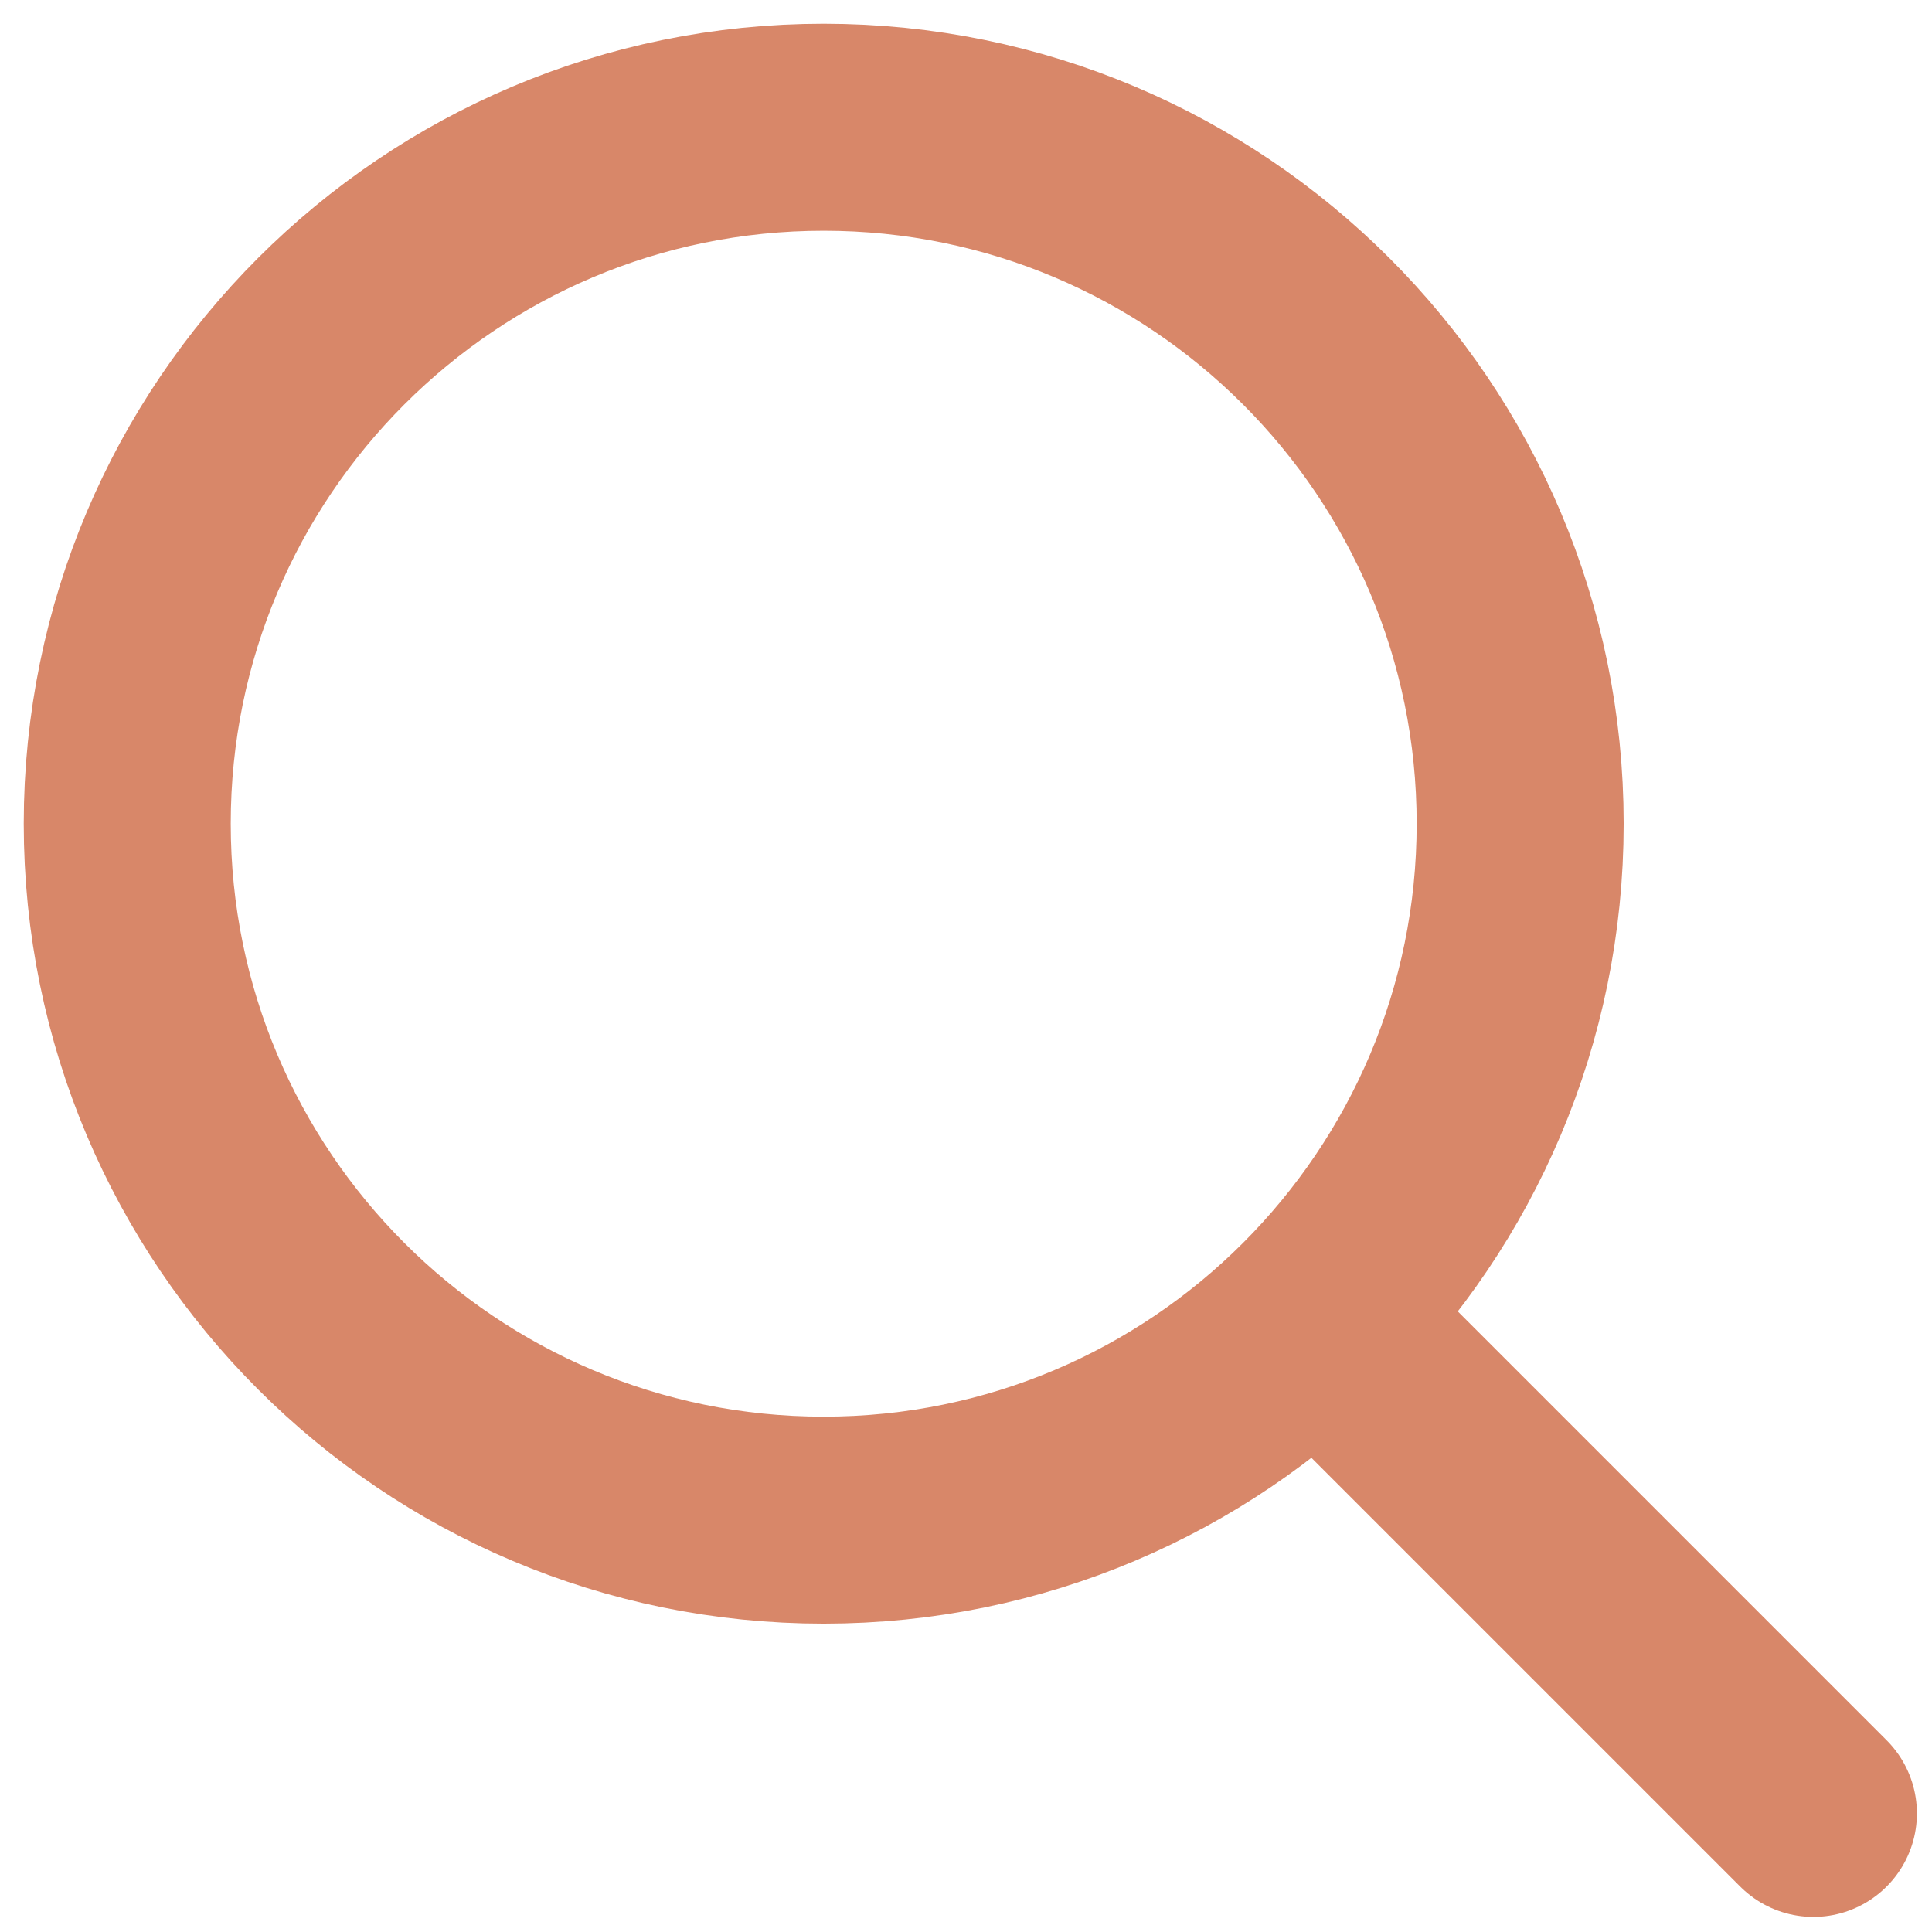
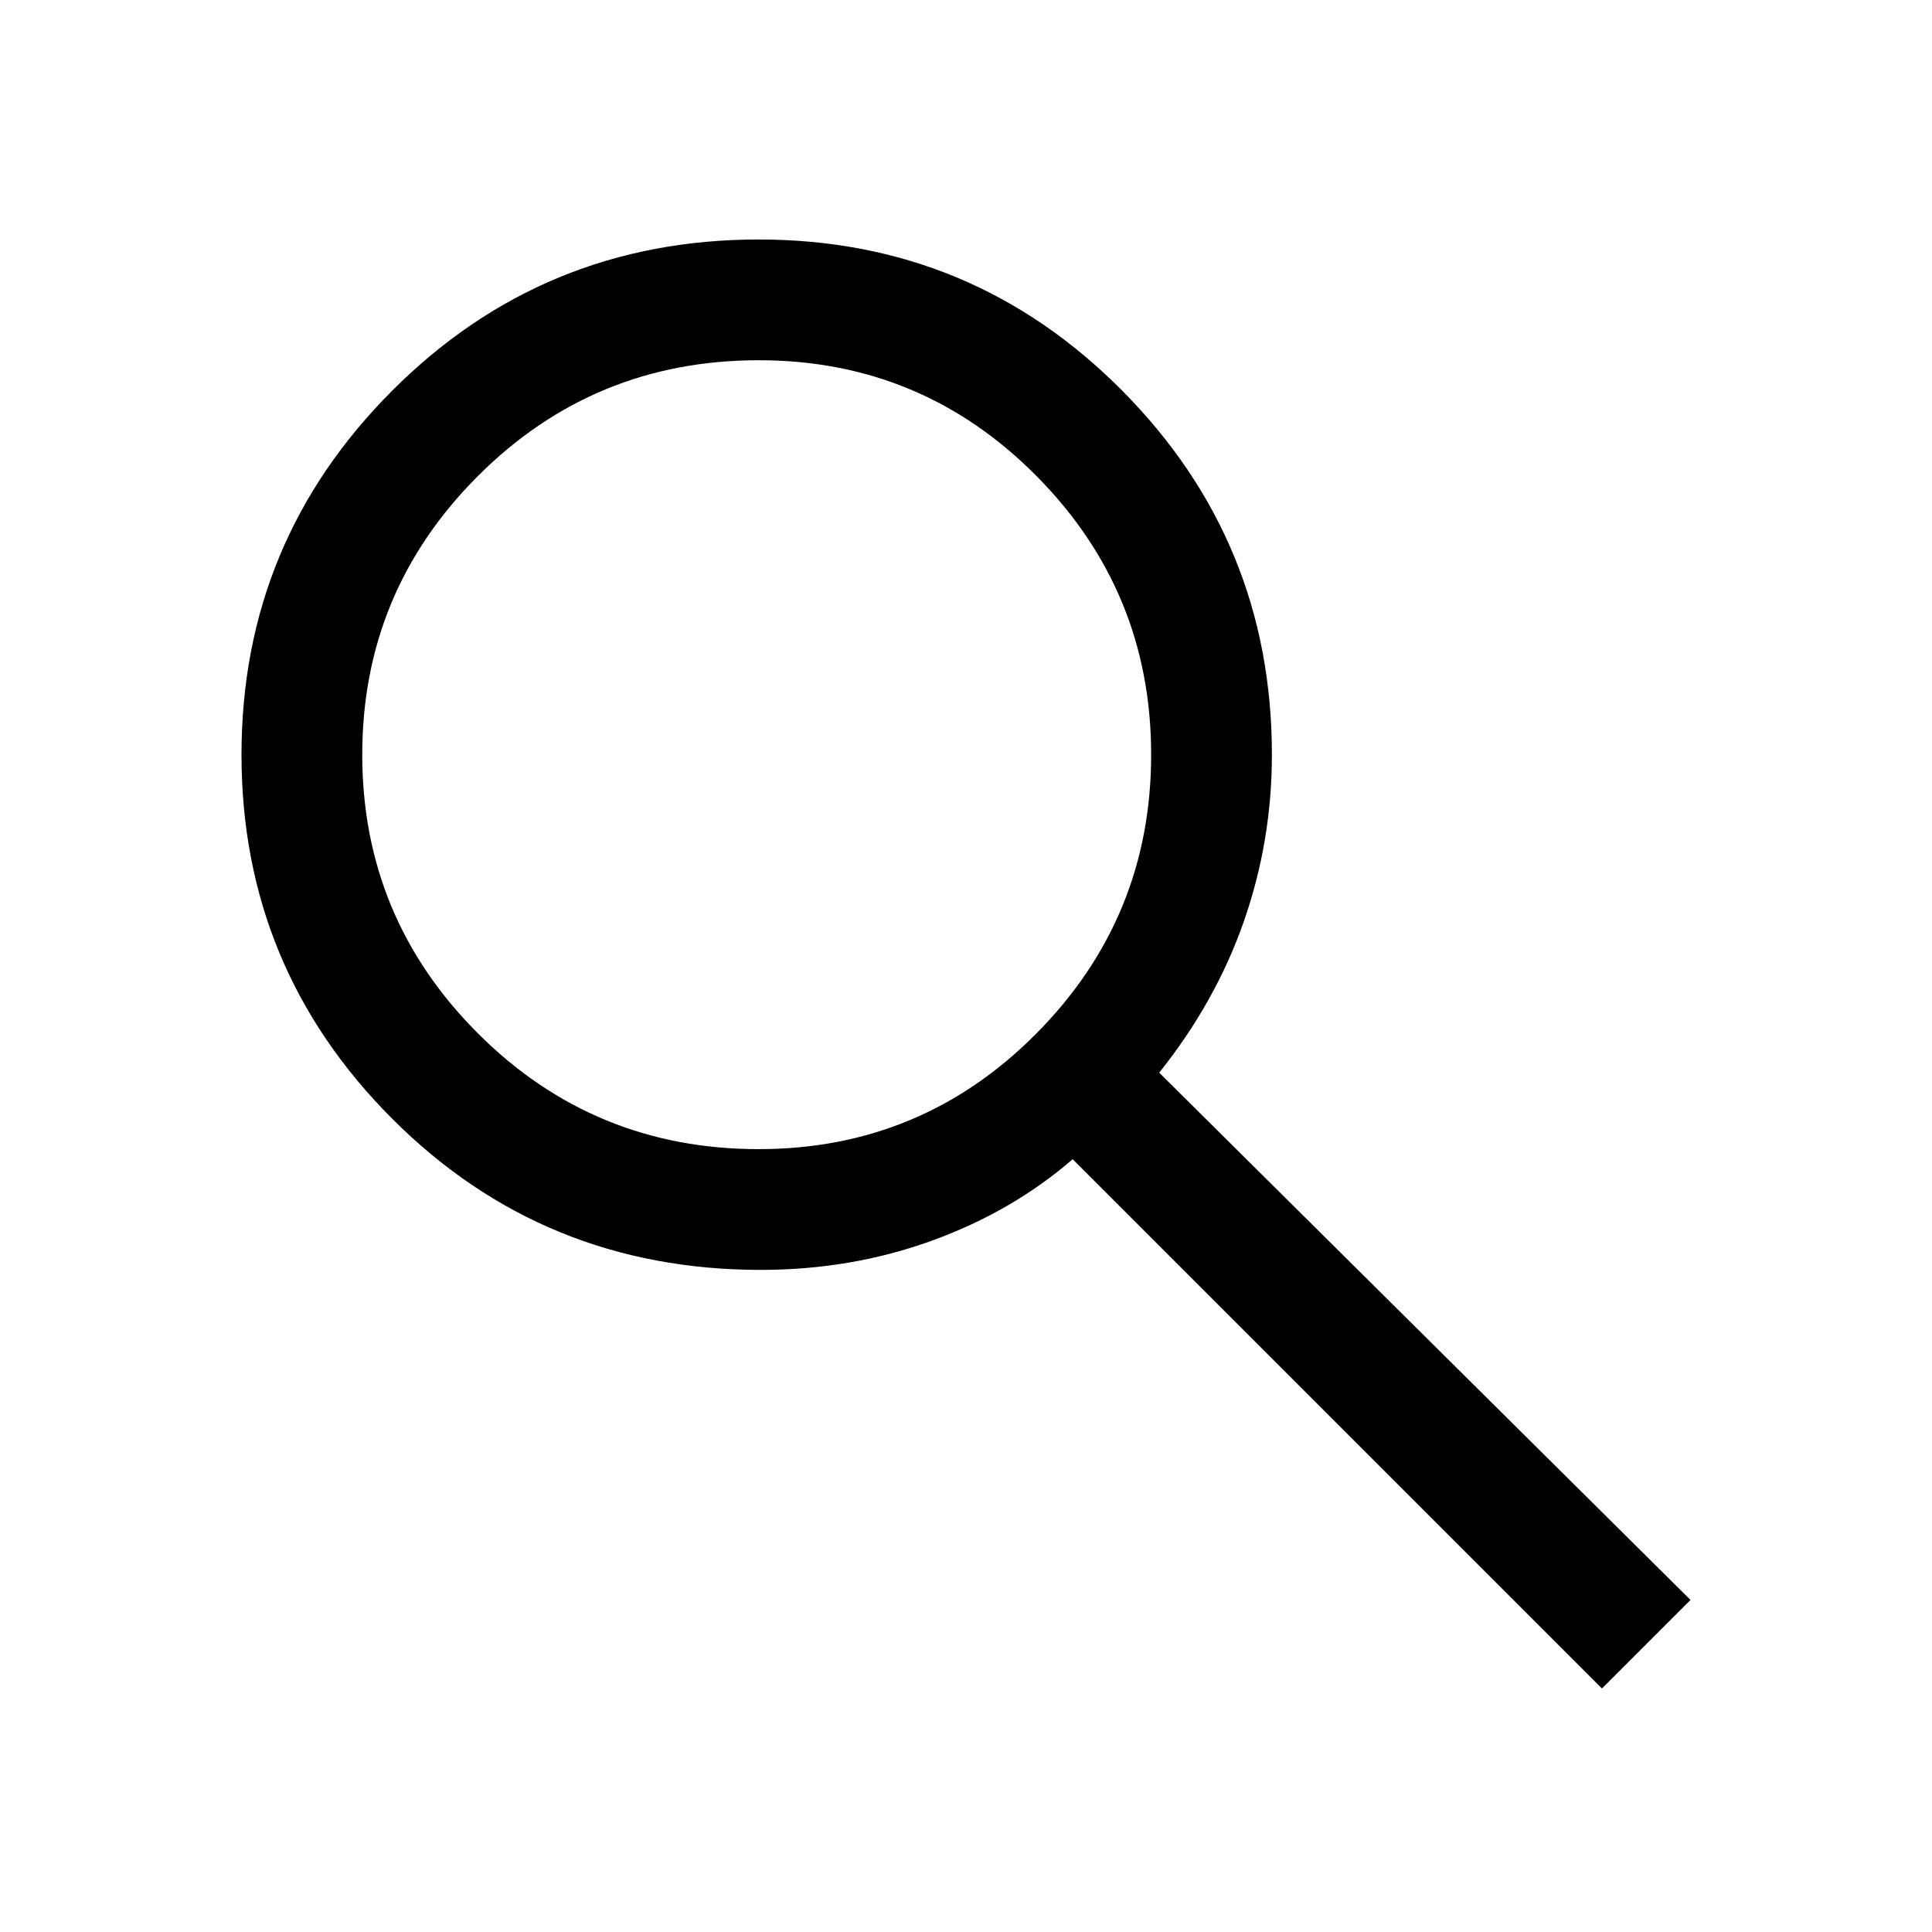
- <svg xmlns="http://www.w3.org/2000/svg" width="42" height="42" viewBox="0 0 42 42" fill="none">
-   <path d="M29.859 29.859L39.422 39.422" stroke="#D88769" stroke-width="4.5" stroke-linecap="round" stroke-linejoin="round" />
-   <path d="M17.906 33.047C26.268 33.047 33.047 26.268 33.047 17.906C33.047 9.544 26.268 2.766 17.906 2.766C9.544 2.766 2.766 9.544 2.766 17.906C2.766 26.268 9.544 33.047 17.906 33.047Z" stroke="#D88769" stroke-width="4.5" stroke-linecap="round" stroke-linejoin="round" />
+ <svg xmlns="http://www.w3.org/2000/svg" height="48" width="48">
+   <path d="M39.8 41.95 26.65 28.8q-1.5 1.3-3.5 2.025-2 .725-4.25.725-5.4 0-9.15-3.75T6 18.75q0-5.3 3.75-9.05 3.75-3.75 9.1-3.75 5.3 0 9.025 3.75 3.725 3.75 3.725 9.05 0 2.15-.7 4.15-.7 2-2.1 3.75L42 39.75Zm-20.95-13.4q4.05 0 6.9-2.875Q28.6 22.8 28.6 18.75t-2.85-6.925Q22.9 8.95 18.85 8.95q-4.1 0-6.975 2.875T9 18.75q0 4.05 2.875 6.925t6.975 2.875Z" />
</svg>
